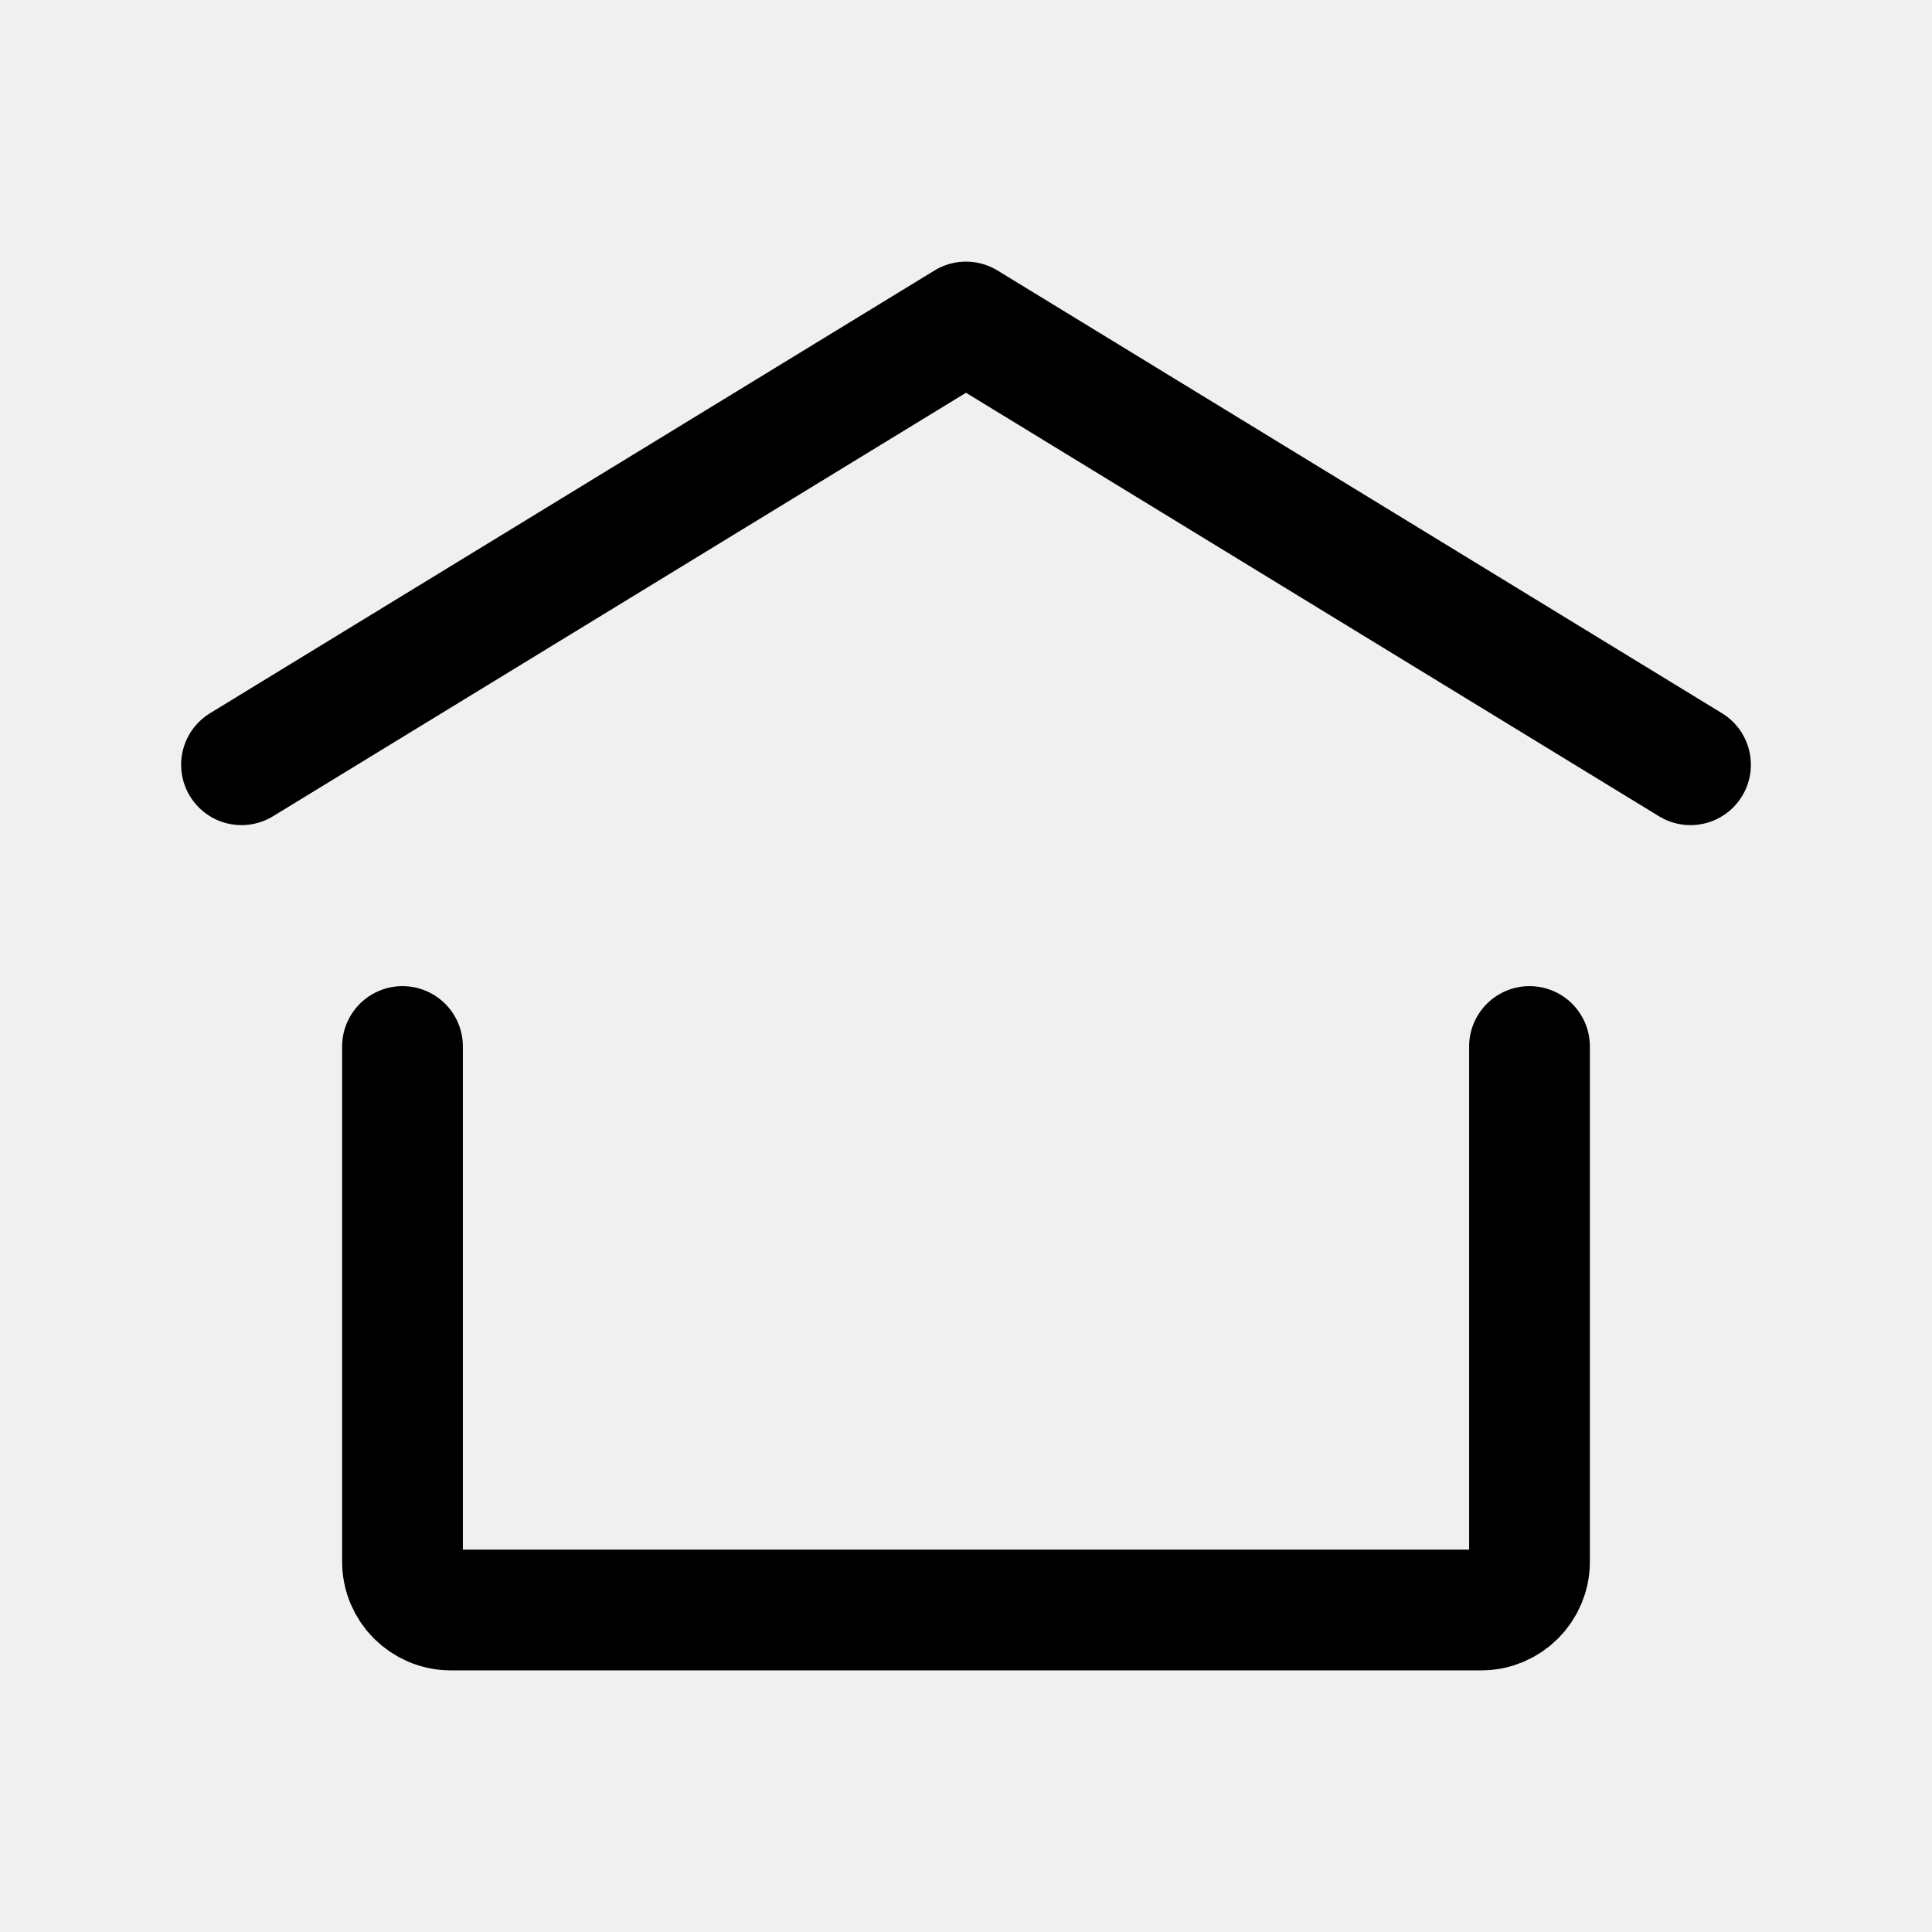
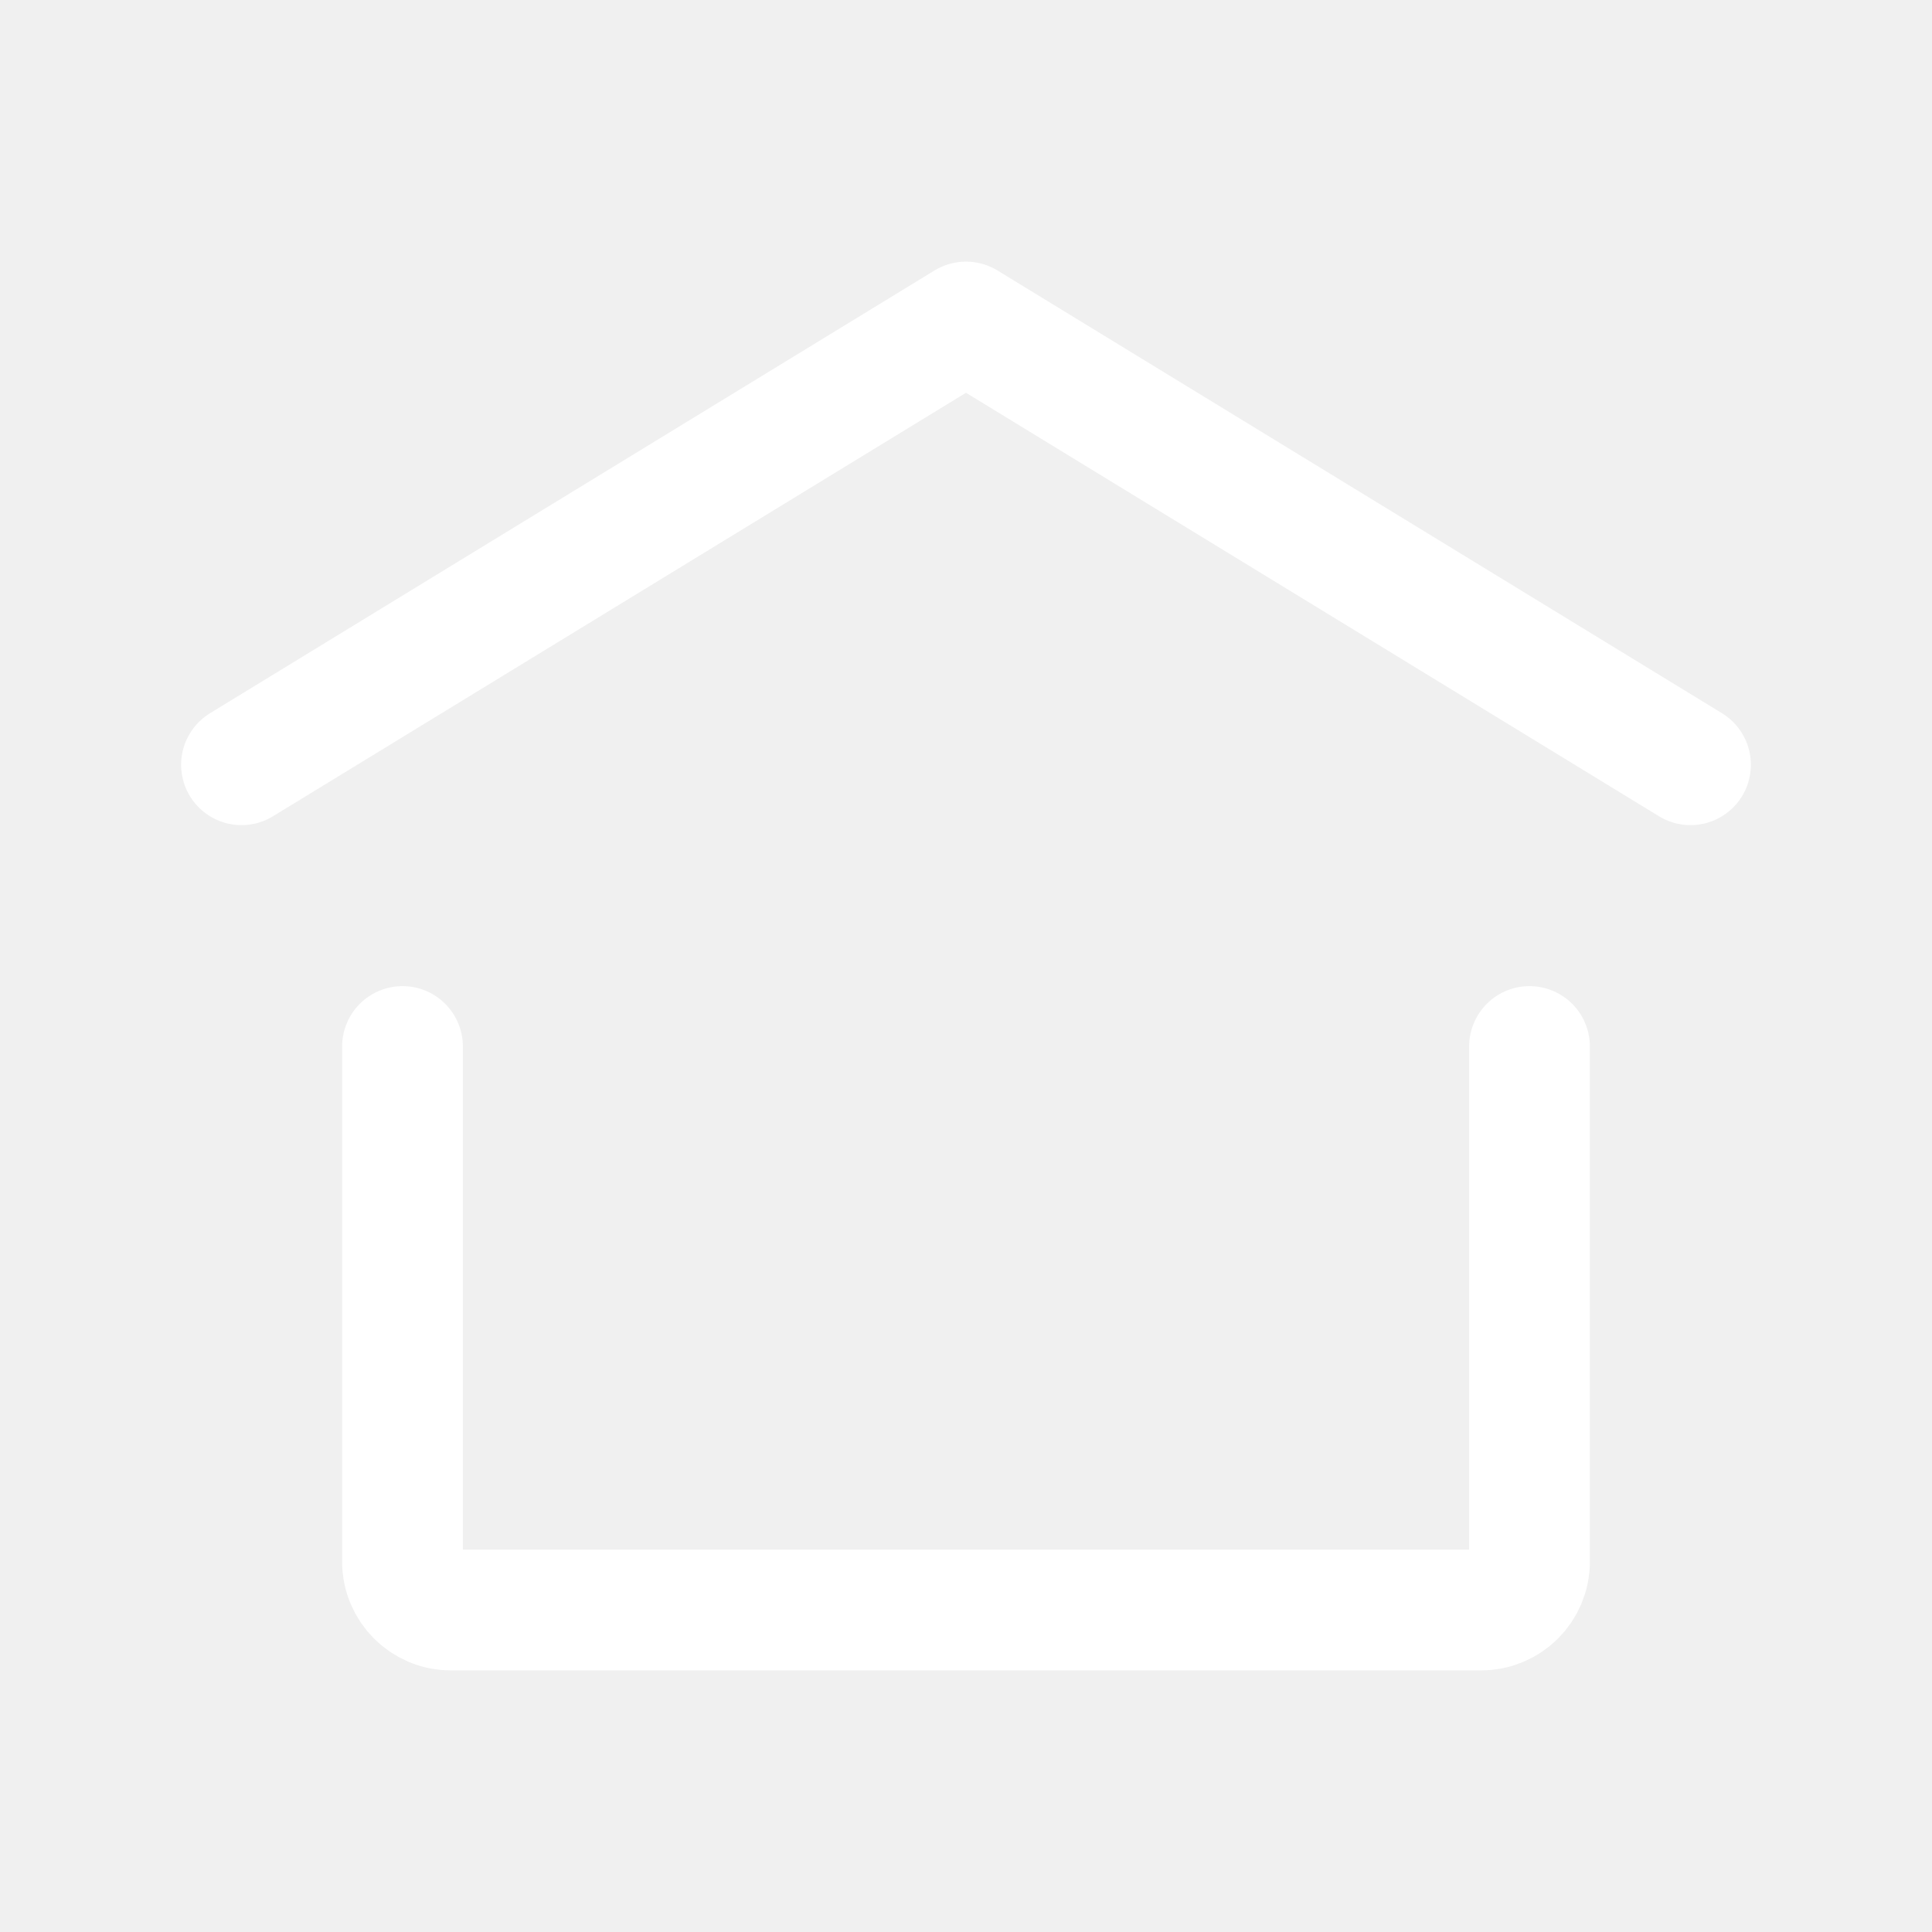
<svg xmlns="http://www.w3.org/2000/svg" width="24" height="24" stroke-width="1.5" viewBox="0 0 24 24" fill="none">
-   <path d="M3 9.5L12 4L21 9.5" stroke="currentColor" stroke-linecap="round" stroke-linejoin="round" />
-   <path d="M19 13V19.4C19 19.731 18.731 20 18.4 20H5.6C5.269 20 5 19.731 5 19.4V13" stroke="currentColor" stroke-linecap="round" stroke-linejoin="round" />
+   <path d="M3 9.5L12 4L21 9.5" stroke="#fff" stroke-linecap="round" stroke-linejoin="round" />
+   <path d="M19 13V19.4C19 19.731 18.731 20 18.4 20H5.6C5.269 20 5 19.731 5 19.4V13" stroke="#fff" stroke-linecap="round" stroke-linejoin="round" />
</svg>
